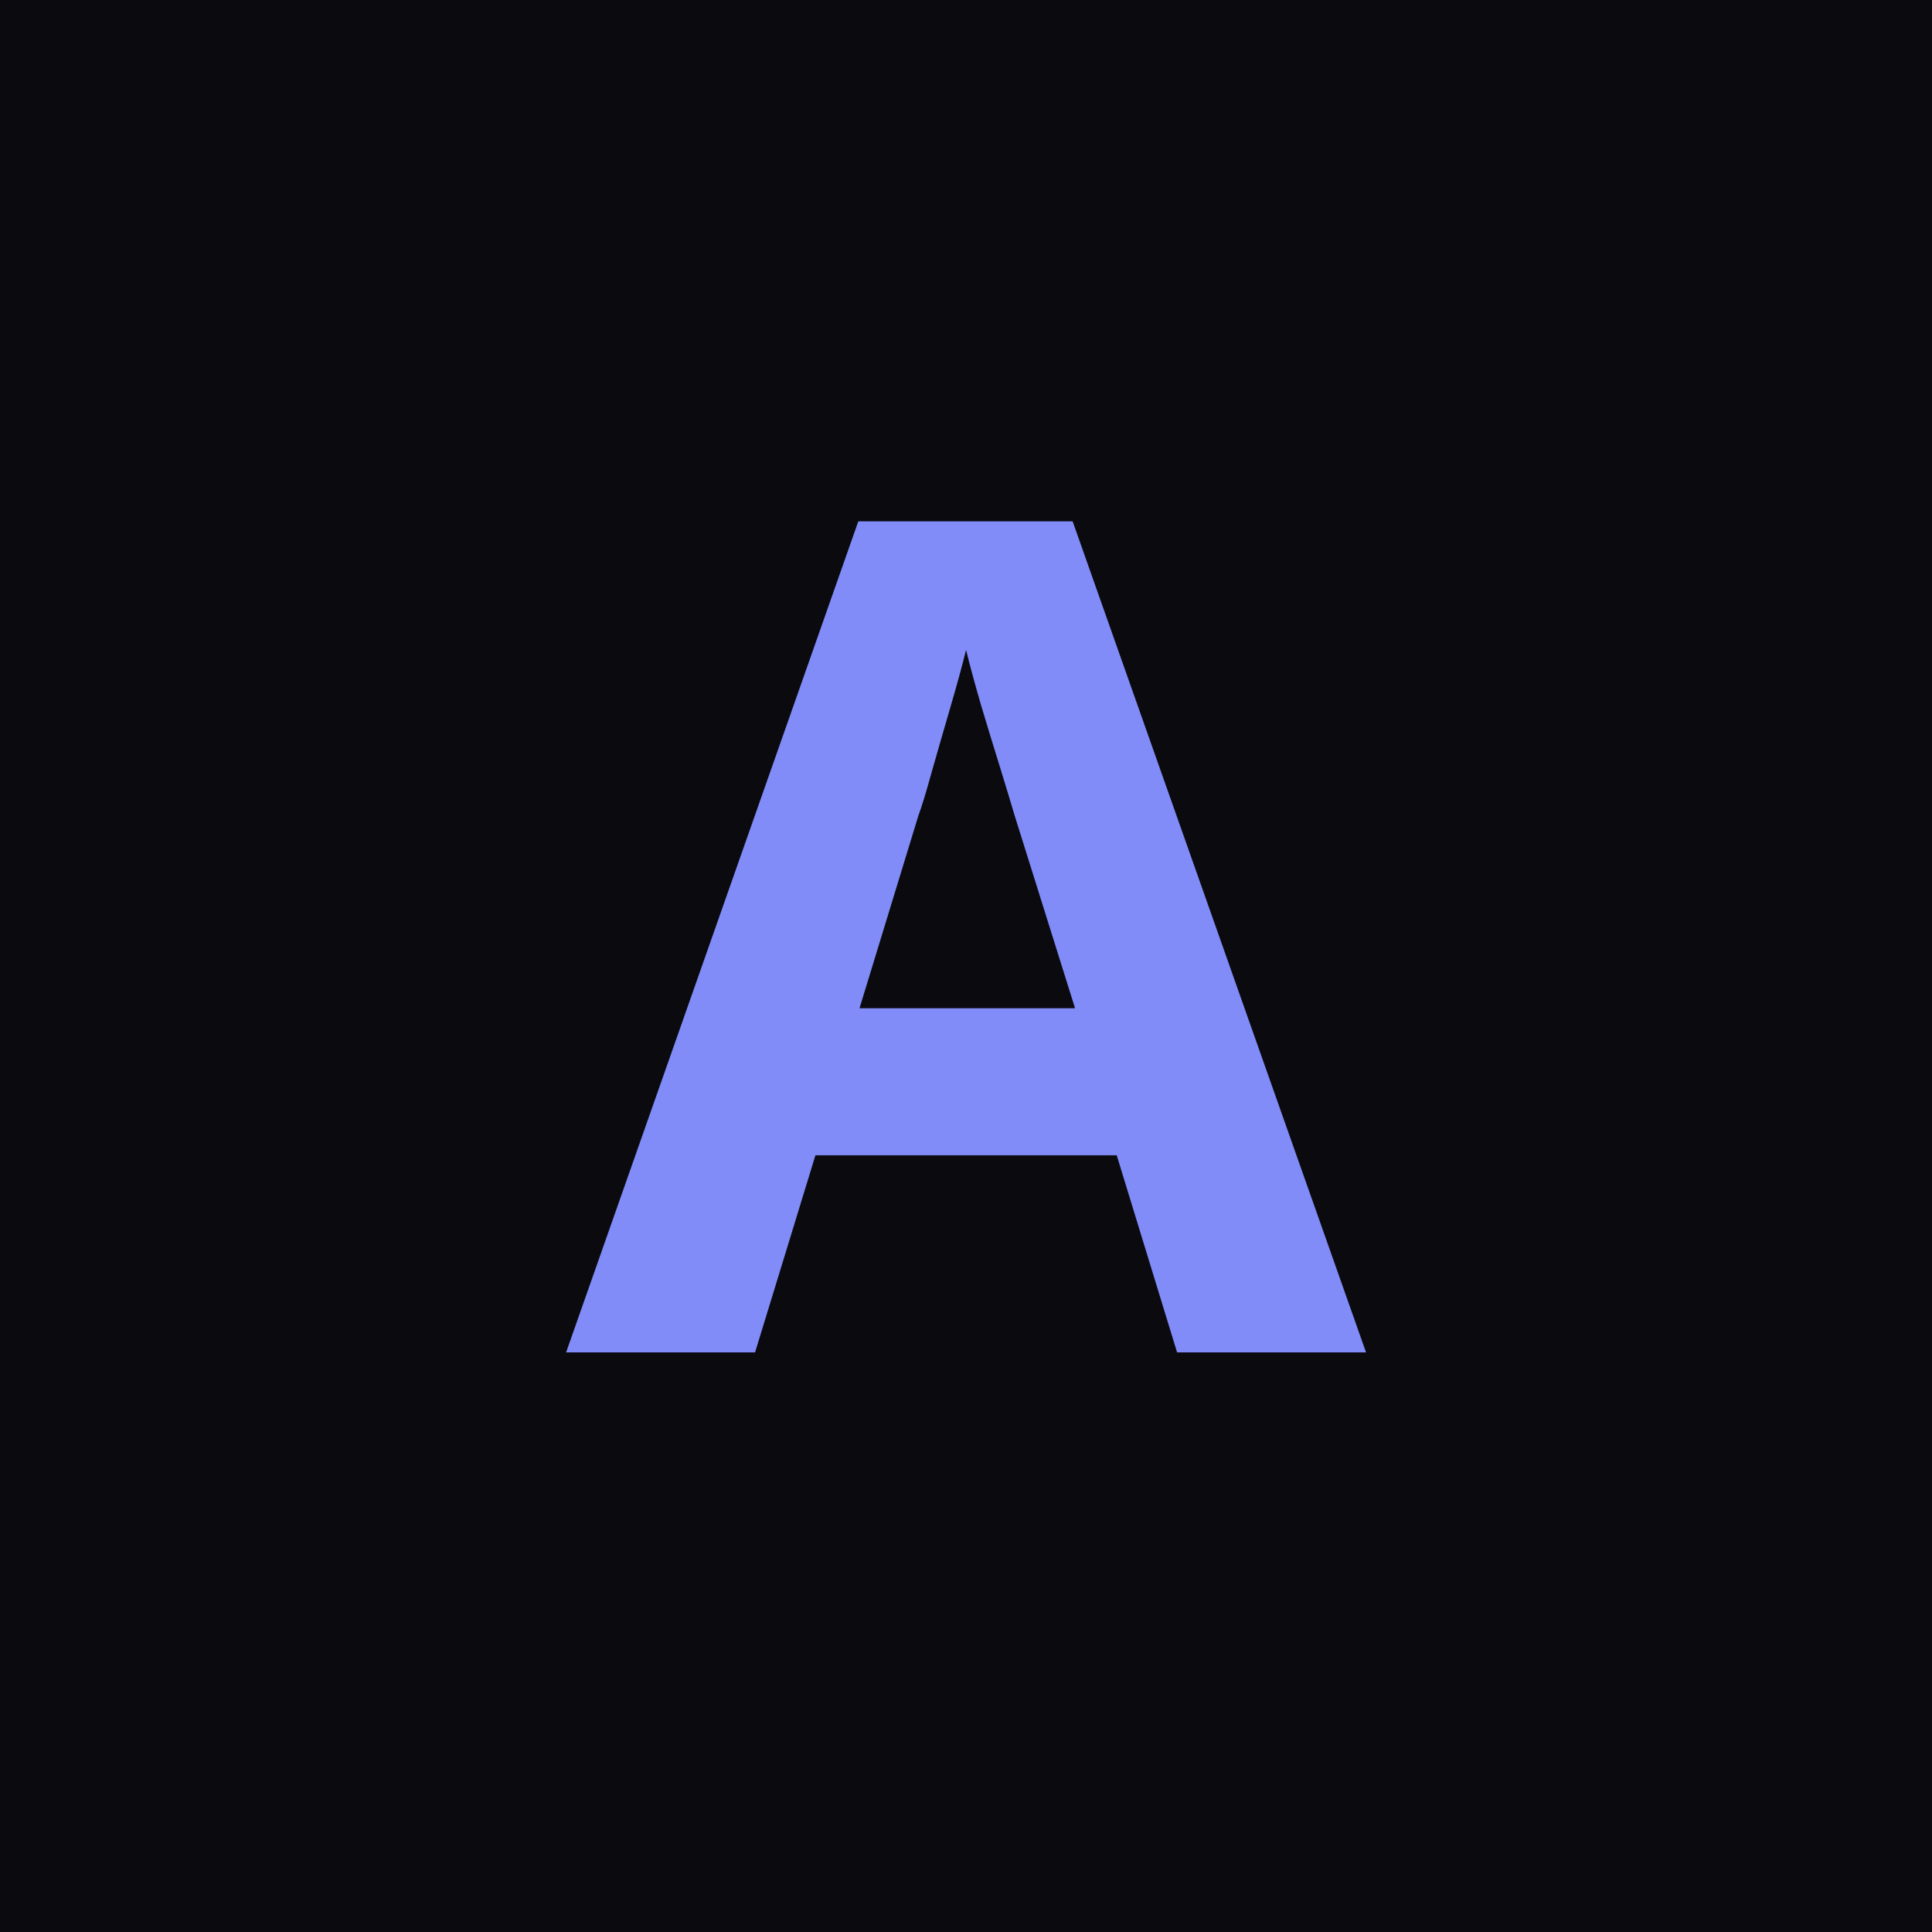
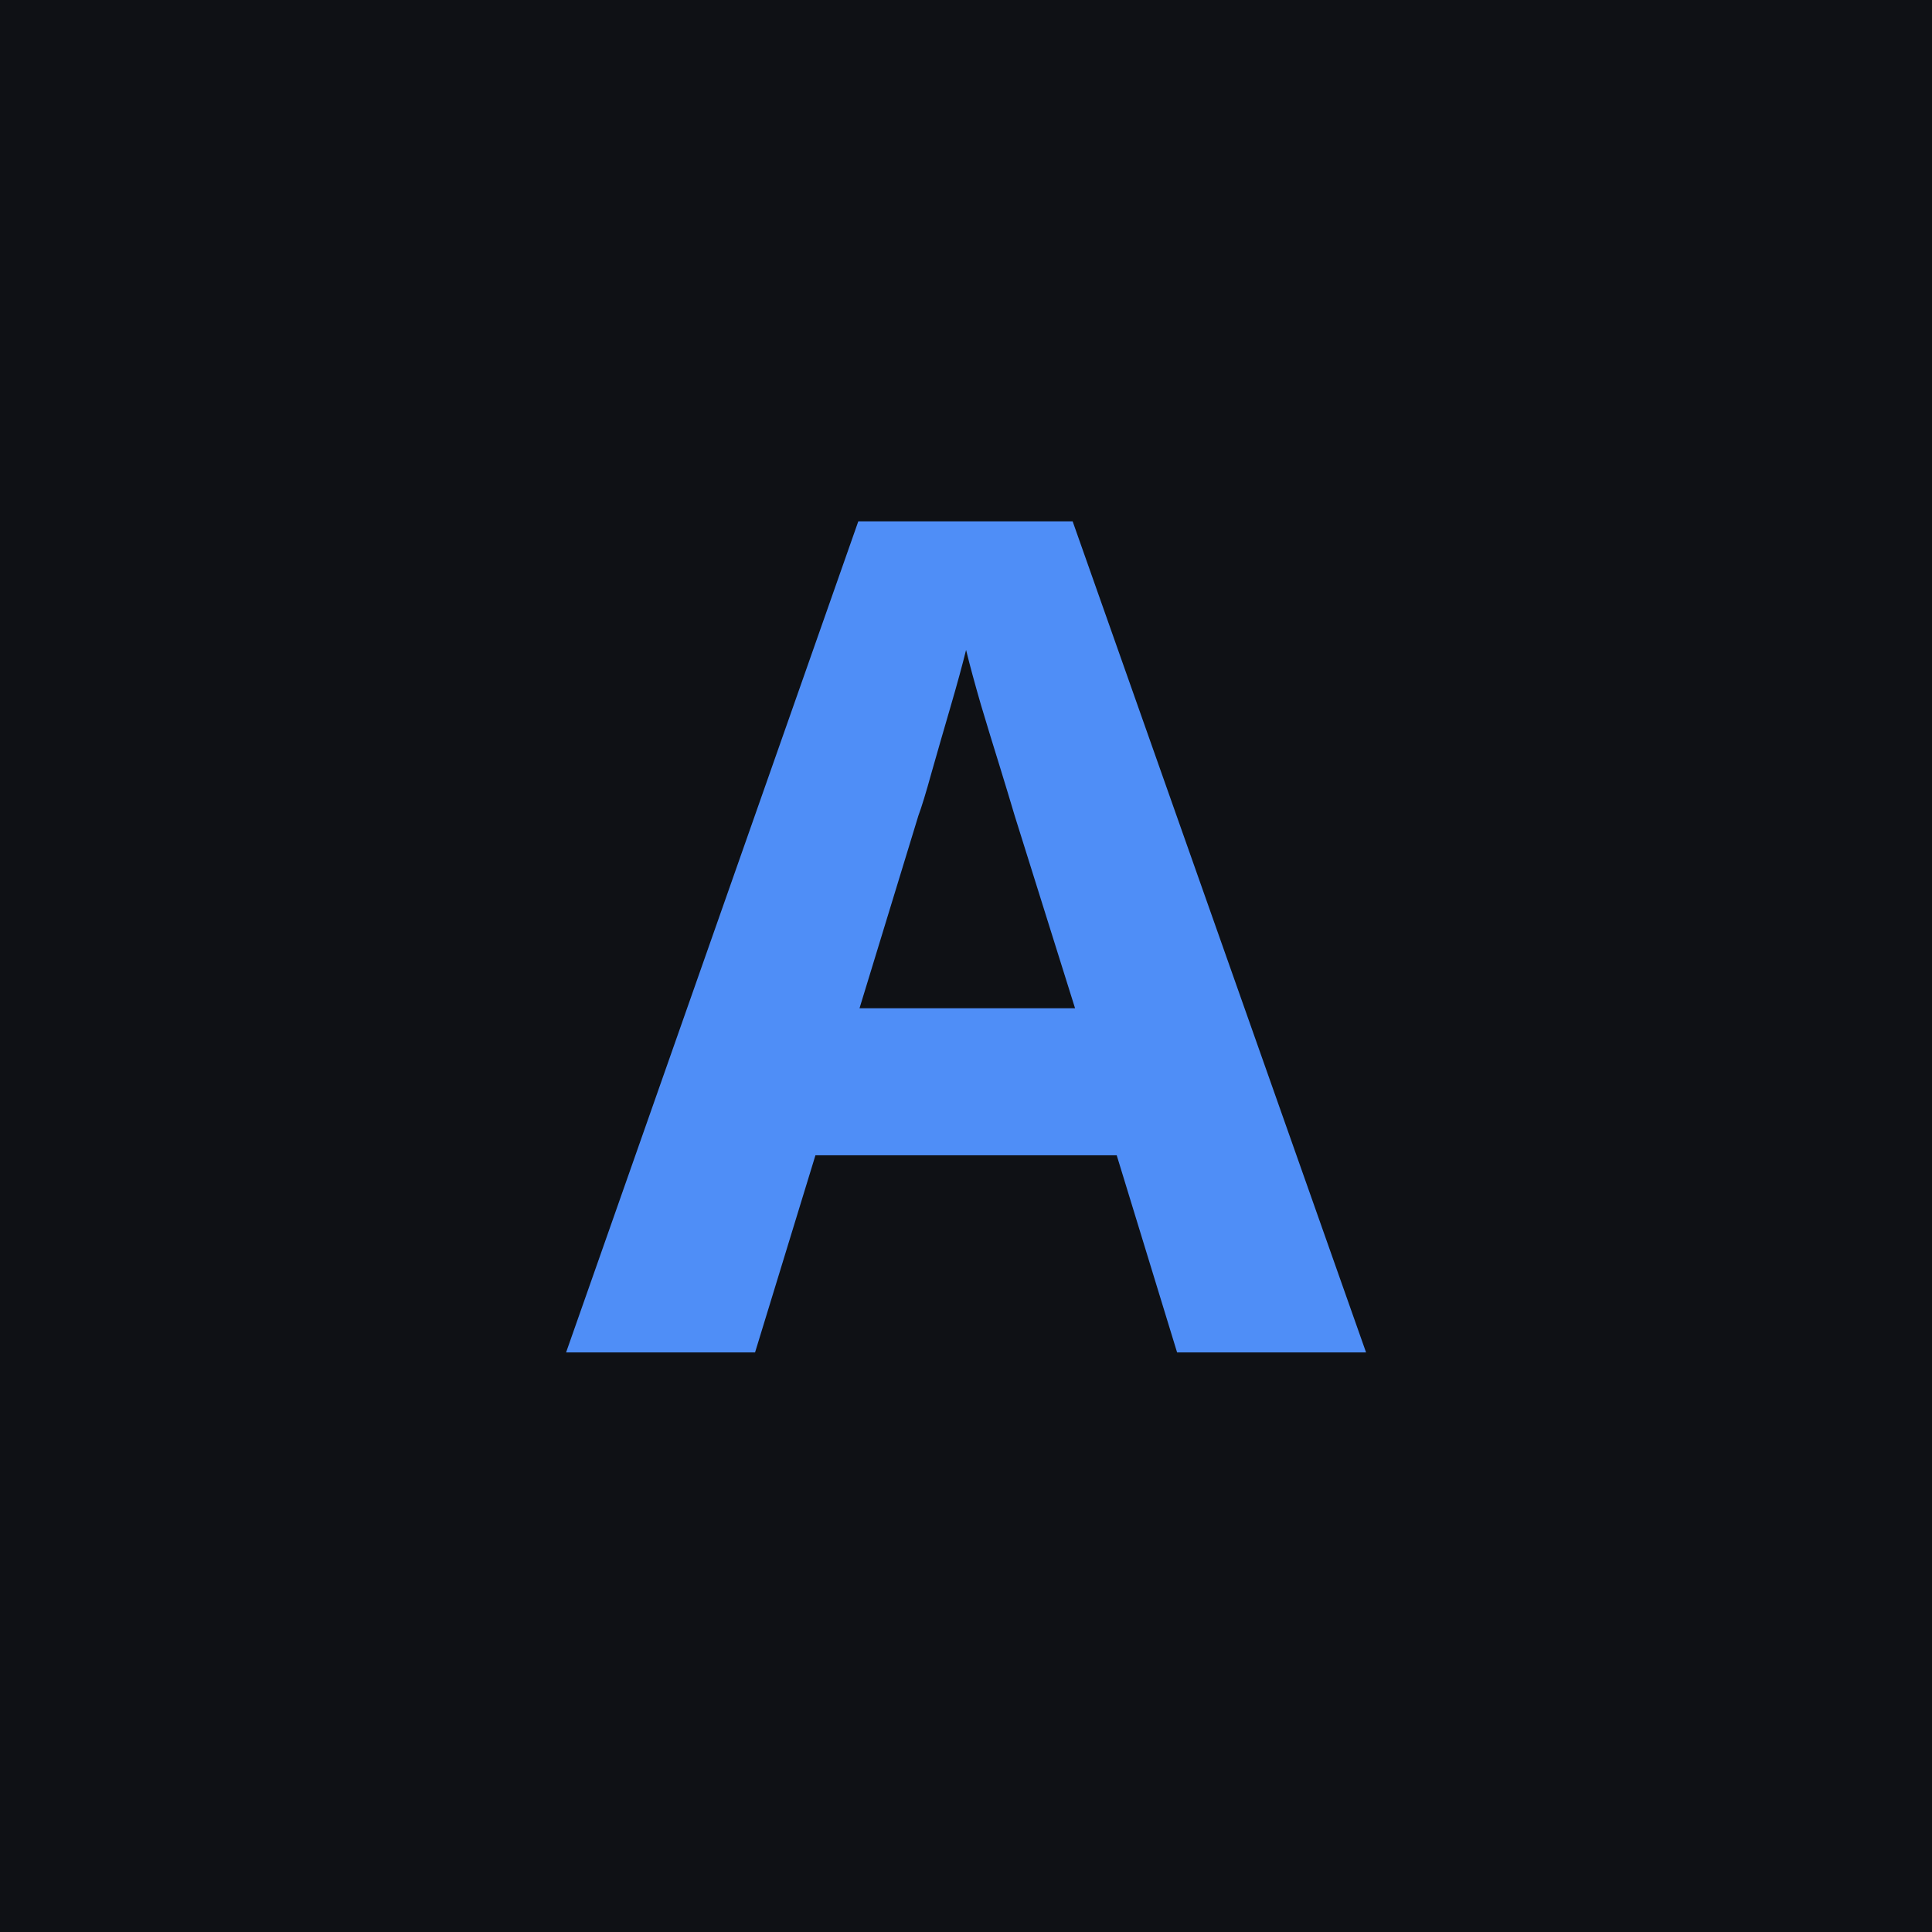
<svg xmlns="http://www.w3.org/2000/svg" viewBox="0 0 100 100">
-   <rect width="100" height="100" fill="#0a0a0f" />
-   <text x="50" y="70" font-family="Plus Jakarta Sans, sans-serif" font-size="60" font-weight="700" fill="#818cf8" text-anchor="middle">A</text>
+   <rect width="100" height="100" fill="#0f1115" />
+   <text x="50" y="70" font-family="Manrope, system-ui, sans-serif" font-size="60" font-weight="700" fill="#4f8ef7" text-anchor="middle">A</text>
</svg>
